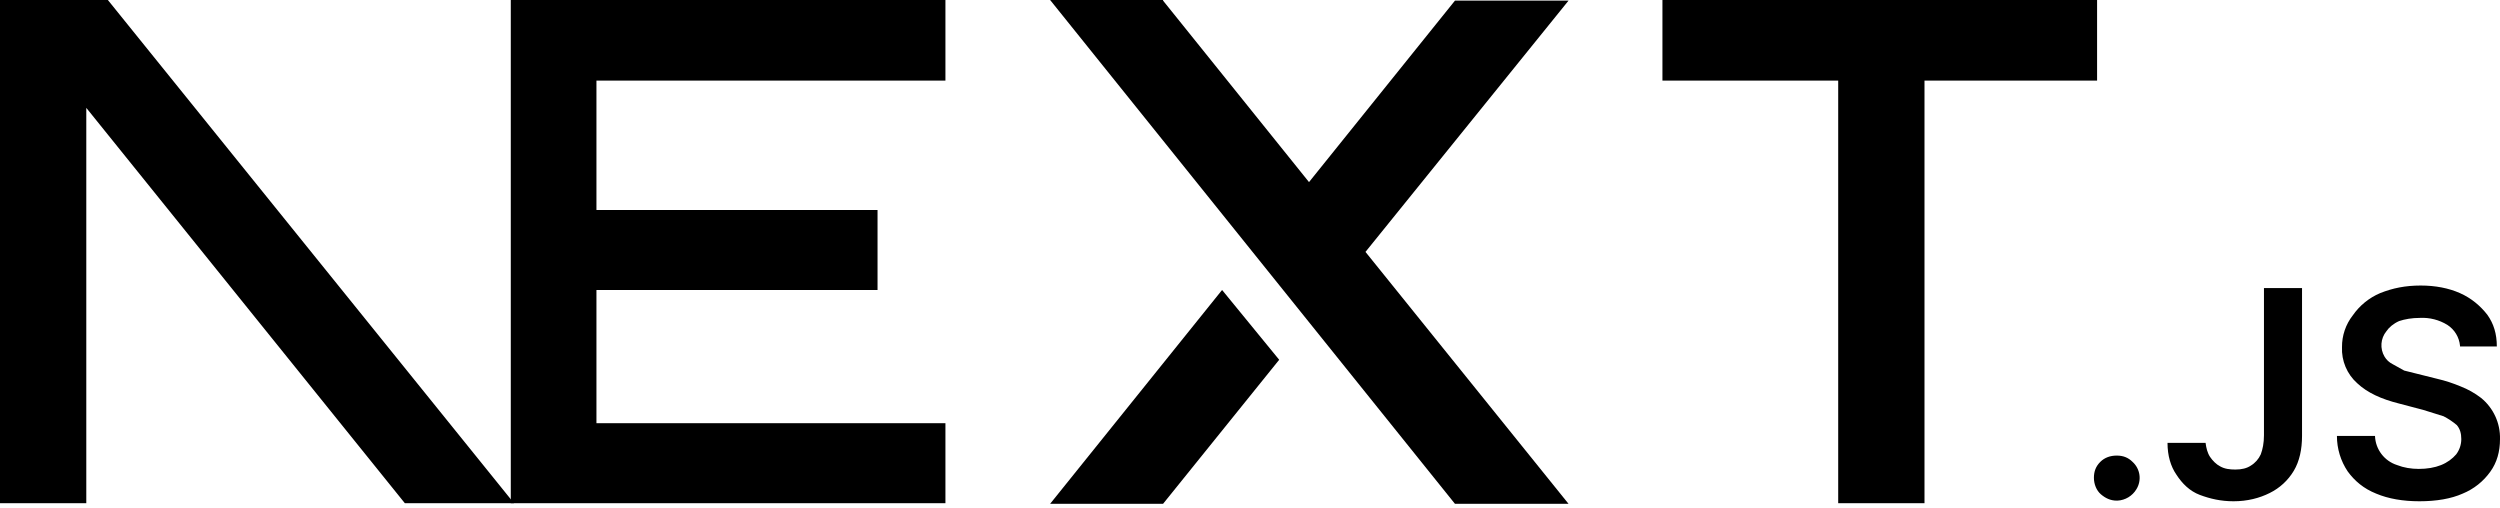
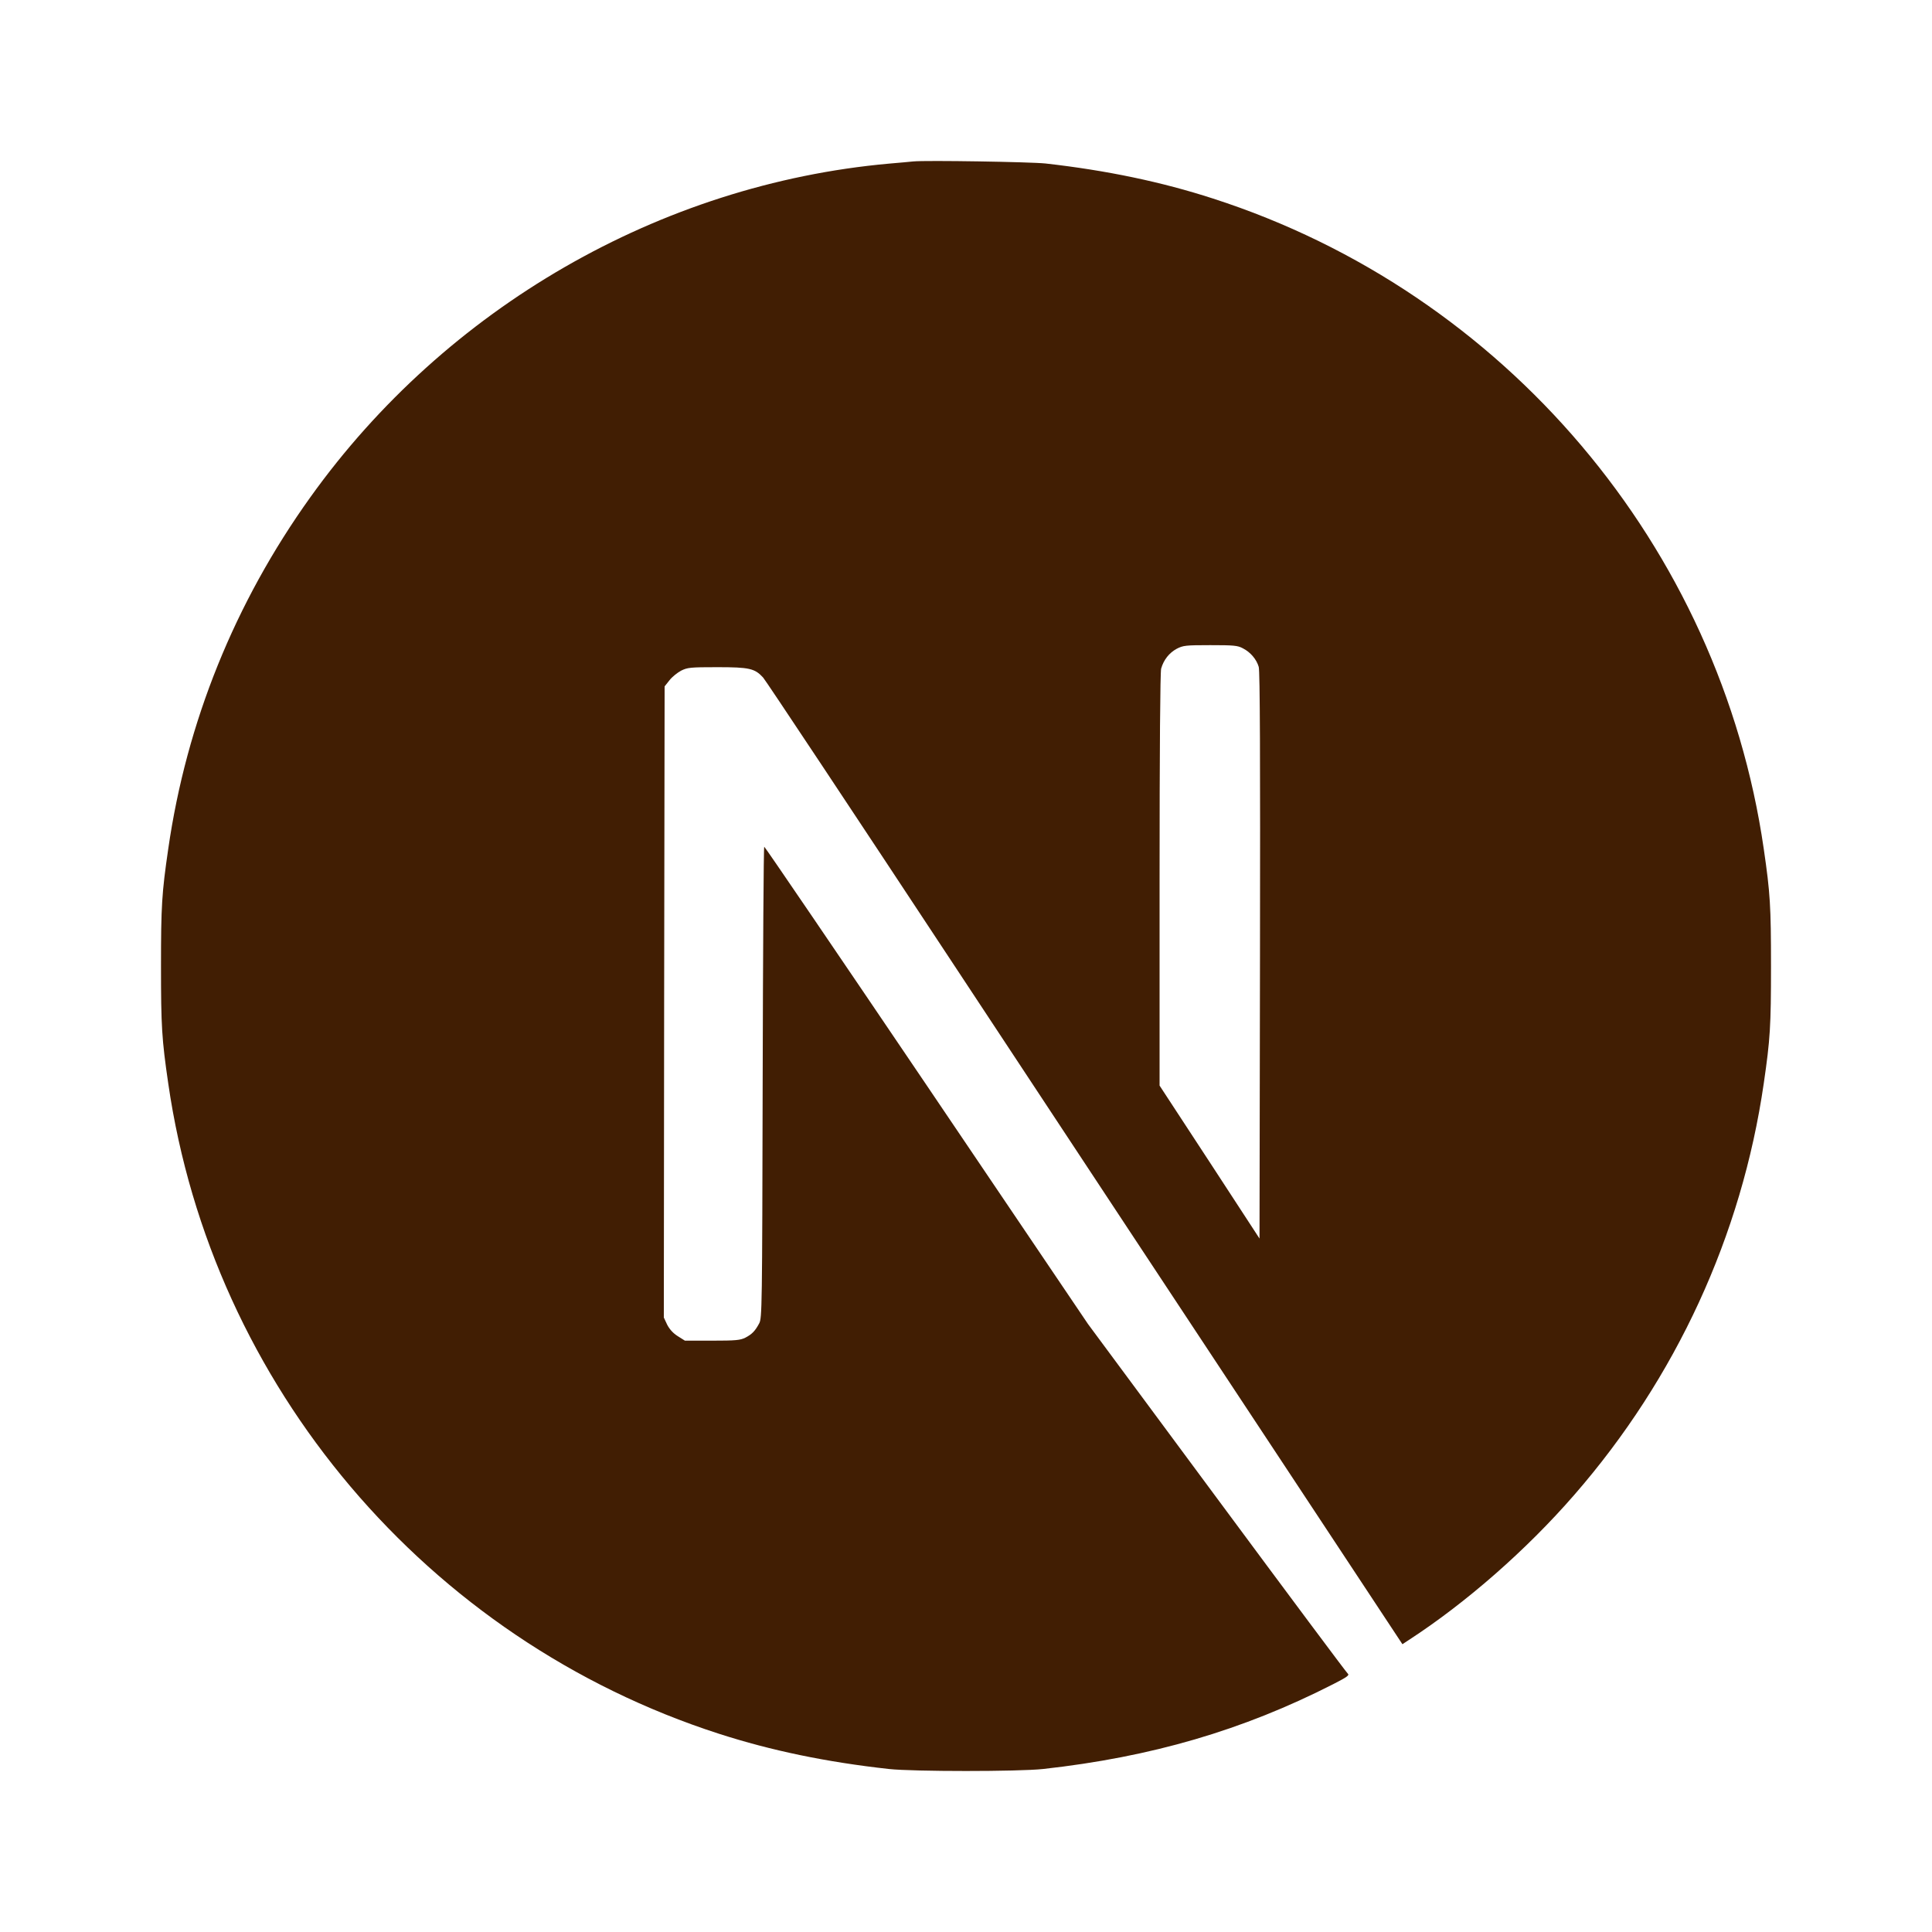
- <svg xmlns="http://www.w3.org/2000/svg" fill="none" viewBox="0 0 394 80">
-   <path fill="#000" d="M262 0h68.5v12.7h-27.2v66.6h-13.6V12.7H262V0ZM149 0v12.7H94v20.4h44.3v12.6H94v21h55v12.6H80.5V0h68.7zm34.3 0h-17.8l63.8 79.4h17.9l-32-39.7 32-39.6h-17.9l-23 28.6-23-28.6zm18.3 56.7-9-11-27.1 33.7h17.8l18.3-22.7z" />
-   <path fill="#000" d="M81 79.3 17 0H0v79.3h13.6V17l50.2 62.3H81Zm252.6-.4c-1 0-1.8-.4-2.5-1s-1.1-1.6-1.1-2.6.3-1.8 1-2.5 1.6-1 2.6-1 1.8.3 2.5 1a3.4 3.4 0 0 1 .6 4.3 3.7 3.7 0 0 1-3 1.8zm23.2-33.5h6v23.3c0 2.1-.4 4-1.3 5.5a9.1 9.1 0 0 1-3.8 3.5c-1.6.8-3.5 1.3-5.7 1.3-2 0-3.7-.4-5.3-1s-2.8-1.8-3.7-3.2c-.9-1.3-1.4-3-1.4-5h6c.1.8.3 1.6.7 2.2s1 1.2 1.6 1.5c.7.4 1.5.5 2.4.5 1 0 1.8-.2 2.4-.6a4 4 0 0 0 1.6-1.8c.3-.8.5-1.8.5-3V45.5zm30.9 9.1a4.4 4.4 0 0 0-2-3.3 7.5 7.5 0 0 0-4.3-1.1c-1.3 0-2.4.2-3.3.5-.9.4-1.6 1-2 1.6a3.5 3.5 0 0 0-.3 4c.3.5.7.9 1.3 1.2l1.8 1 2 .5 3.2.8c1.3.3 2.5.7 3.7 1.2a13 13 0 0 1 3.2 1.8 8.1 8.1 0 0 1 3 6.5c0 2-.5 3.7-1.5 5.1a10 10 0 0 1-4.4 3.5c-1.8.8-4.1 1.2-6.8 1.2-2.6 0-4.9-.4-6.8-1.2-2-.8-3.4-2-4.5-3.5a10 10 0 0 1-1.7-5.6h6a5 5 0 0 0 3.5 4.6c1 .4 2.2.6 3.4.6 1.3 0 2.5-.2 3.5-.6 1-.4 1.8-1 2.4-1.7a4 4 0 0 0 .8-2.4c0-.9-.2-1.6-.7-2.2a11 11 0 0 0-2.1-1.4l-3.2-1-3.8-1c-2.8-.7-5-1.7-6.6-3.2a7.2 7.2 0 0 1-2.4-5.7 8 8 0 0 1 1.7-5 10 10 0 0 1 4.3-3.5c2-.8 4-1.2 6.4-1.2 2.3 0 4.4.4 6.2 1.2 1.8.8 3.2 2 4.3 3.4 1 1.4 1.5 3 1.5 5h-5.8z" />
+ <svg xmlns="http://www.w3.org/2000/svg" width="188px" height="188px" viewBox="-25.6 -25.6 307.20 307.20" version="1.1" preserveAspectRatio="xMidYMid" fill="#411e03" transform="rotate(0)">
+   <g id="SVGRepo_bgCarrier" stroke-width="0" />
+   <g id="SVGRepo_tracerCarrier" stroke-linecap="round" stroke-linejoin="round" />
+   <g id="SVGRepo_iconCarrier">
+     <g>
+       <path d="M119.617,0.069 C119.066,0.119 117.315,0.294 115.738,0.419 C79.378,3.697 45.319,23.313 23.748,53.463 C11.736,70.227 4.054,89.243 1.151,109.385 C0.125,116.415 0,118.492 0,128.025 C0,137.558 0.125,139.635 1.151,146.666 C8.108,194.73 42.316,235.114 88.712,250.076 C97.02,252.754 105.778,254.58 115.738,255.681 C119.617,256.106 136.383,256.106 140.262,255.681 C157.454,253.779 172.018,249.526 186.382,242.195 C188.584,241.069 189.01,240.769 188.709,240.518 C188.509,240.368 179.125,227.783 167.864,212.57 L147.394,184.922 L121.744,146.966 C107.63,126.098 96.019,109.034 95.919,109.034 C95.819,109.009 95.718,125.873 95.668,146.465 C95.593,182.52 95.568,183.971 95.118,184.822 C94.467,186.048 93.967,186.549 92.916,187.099 C92.115,187.499 91.414,187.574 87.636,187.574 L83.306,187.574 L82.155,186.849 C81.404,186.373 80.854,185.748 80.479,185.022 L79.953,183.896 L80.003,133.73 L80.078,83.538 L80.854,82.562 C81.254,82.037 82.105,81.361 82.706,81.036 C83.732,80.536 84.132,80.486 88.461,80.486 C93.566,80.486 94.417,80.686 95.743,82.137 C96.119,82.537 110.007,103.455 126.624,128.651 C143.24,153.846 165.962,188.25 177.123,205.139 L197.393,235.84 L198.419,235.164 C207.503,229.259 217.112,220.852 224.719,212.095 C240.91,193.504 251.345,170.836 254.849,146.666 C255.875,139.635 256,137.558 256,128.025 C256,118.492 255.875,116.415 254.849,109.385 C247.892,61.32 213.684,20.936 167.288,5.974 C159.105,3.322 150.397,1.495 140.637,0.394 C138.235,0.144 121.694,-0.131 119.617,0.069 L119.617,0.069 Z M172.018,77.483 C173.219,78.084 174.195,79.235 174.545,80.436 C174.746,81.086 174.796,94.998 174.746,126.349 L174.671,171.336 L166.738,159.176 L158.78,147.016 L158.78,114.314 C158.78,93.171 158.88,81.286 159.03,80.711 C159.431,79.31 160.307,78.209 161.508,77.558 C162.534,77.033 162.909,76.983 166.838,76.983 C170.542,76.983 171.192,77.033 172.018,77.483 Z" fill="#411e03"> </path>
+     </g>
+   </g>
</svg>
